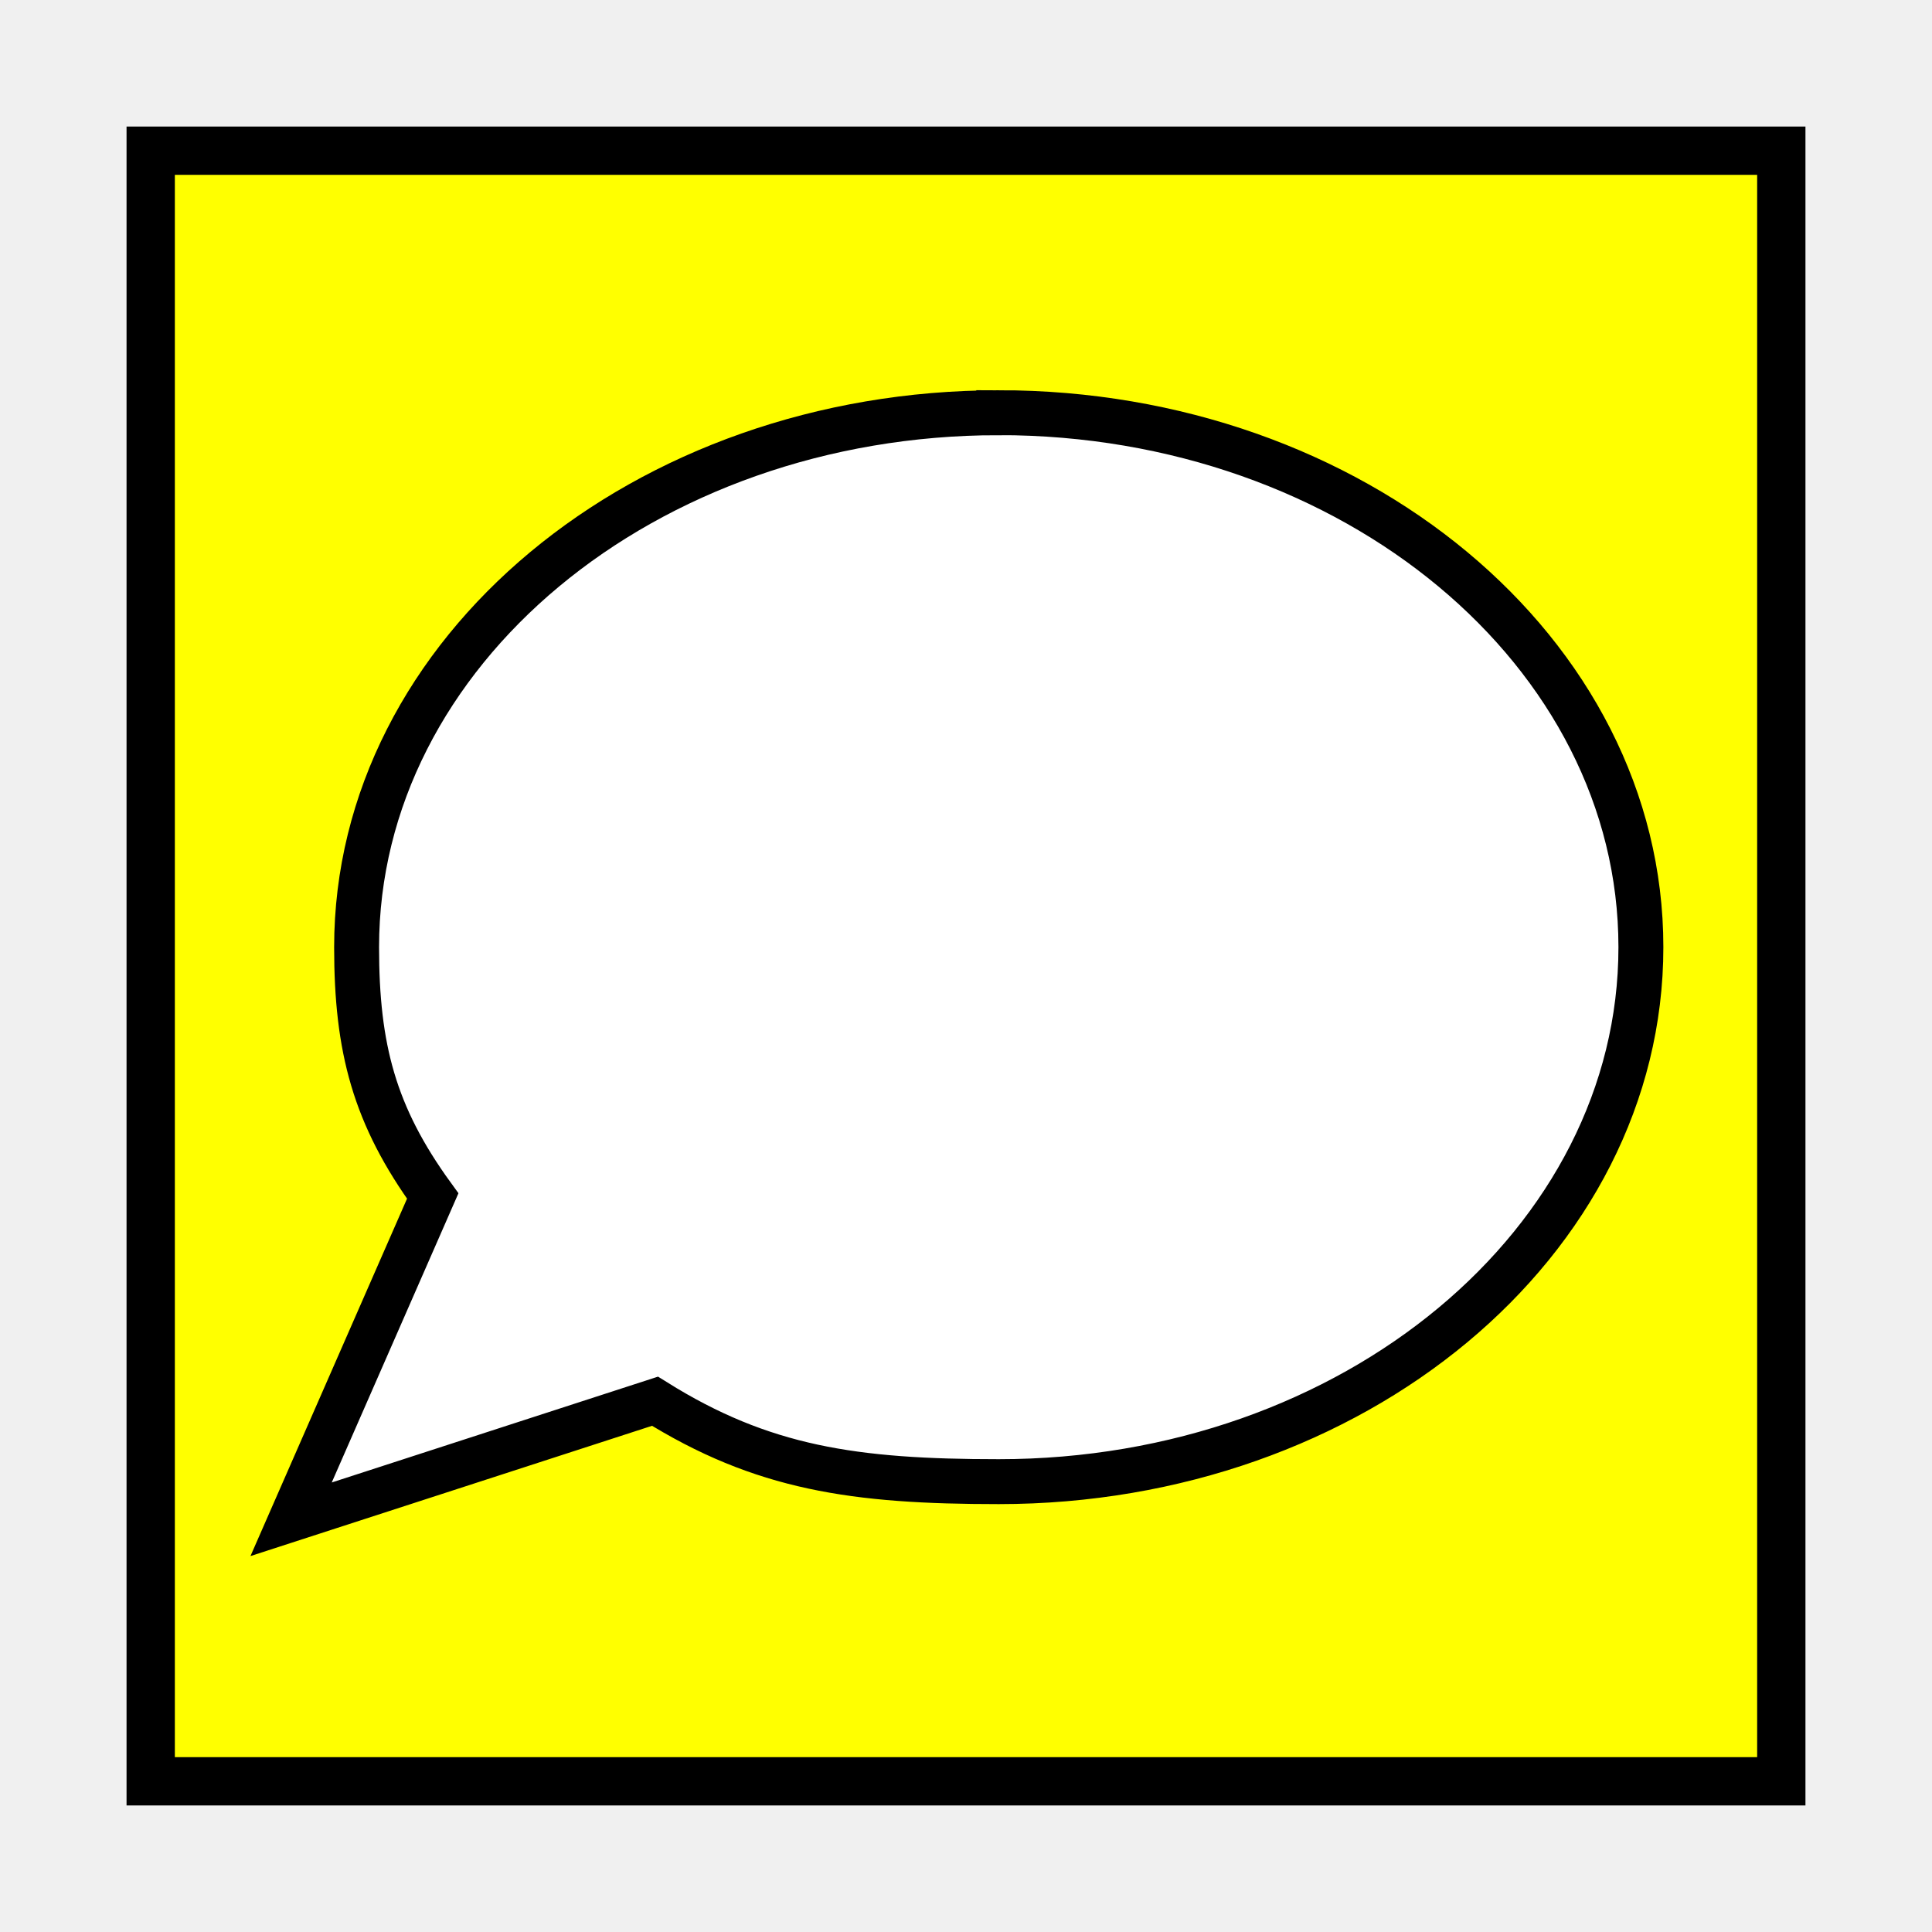
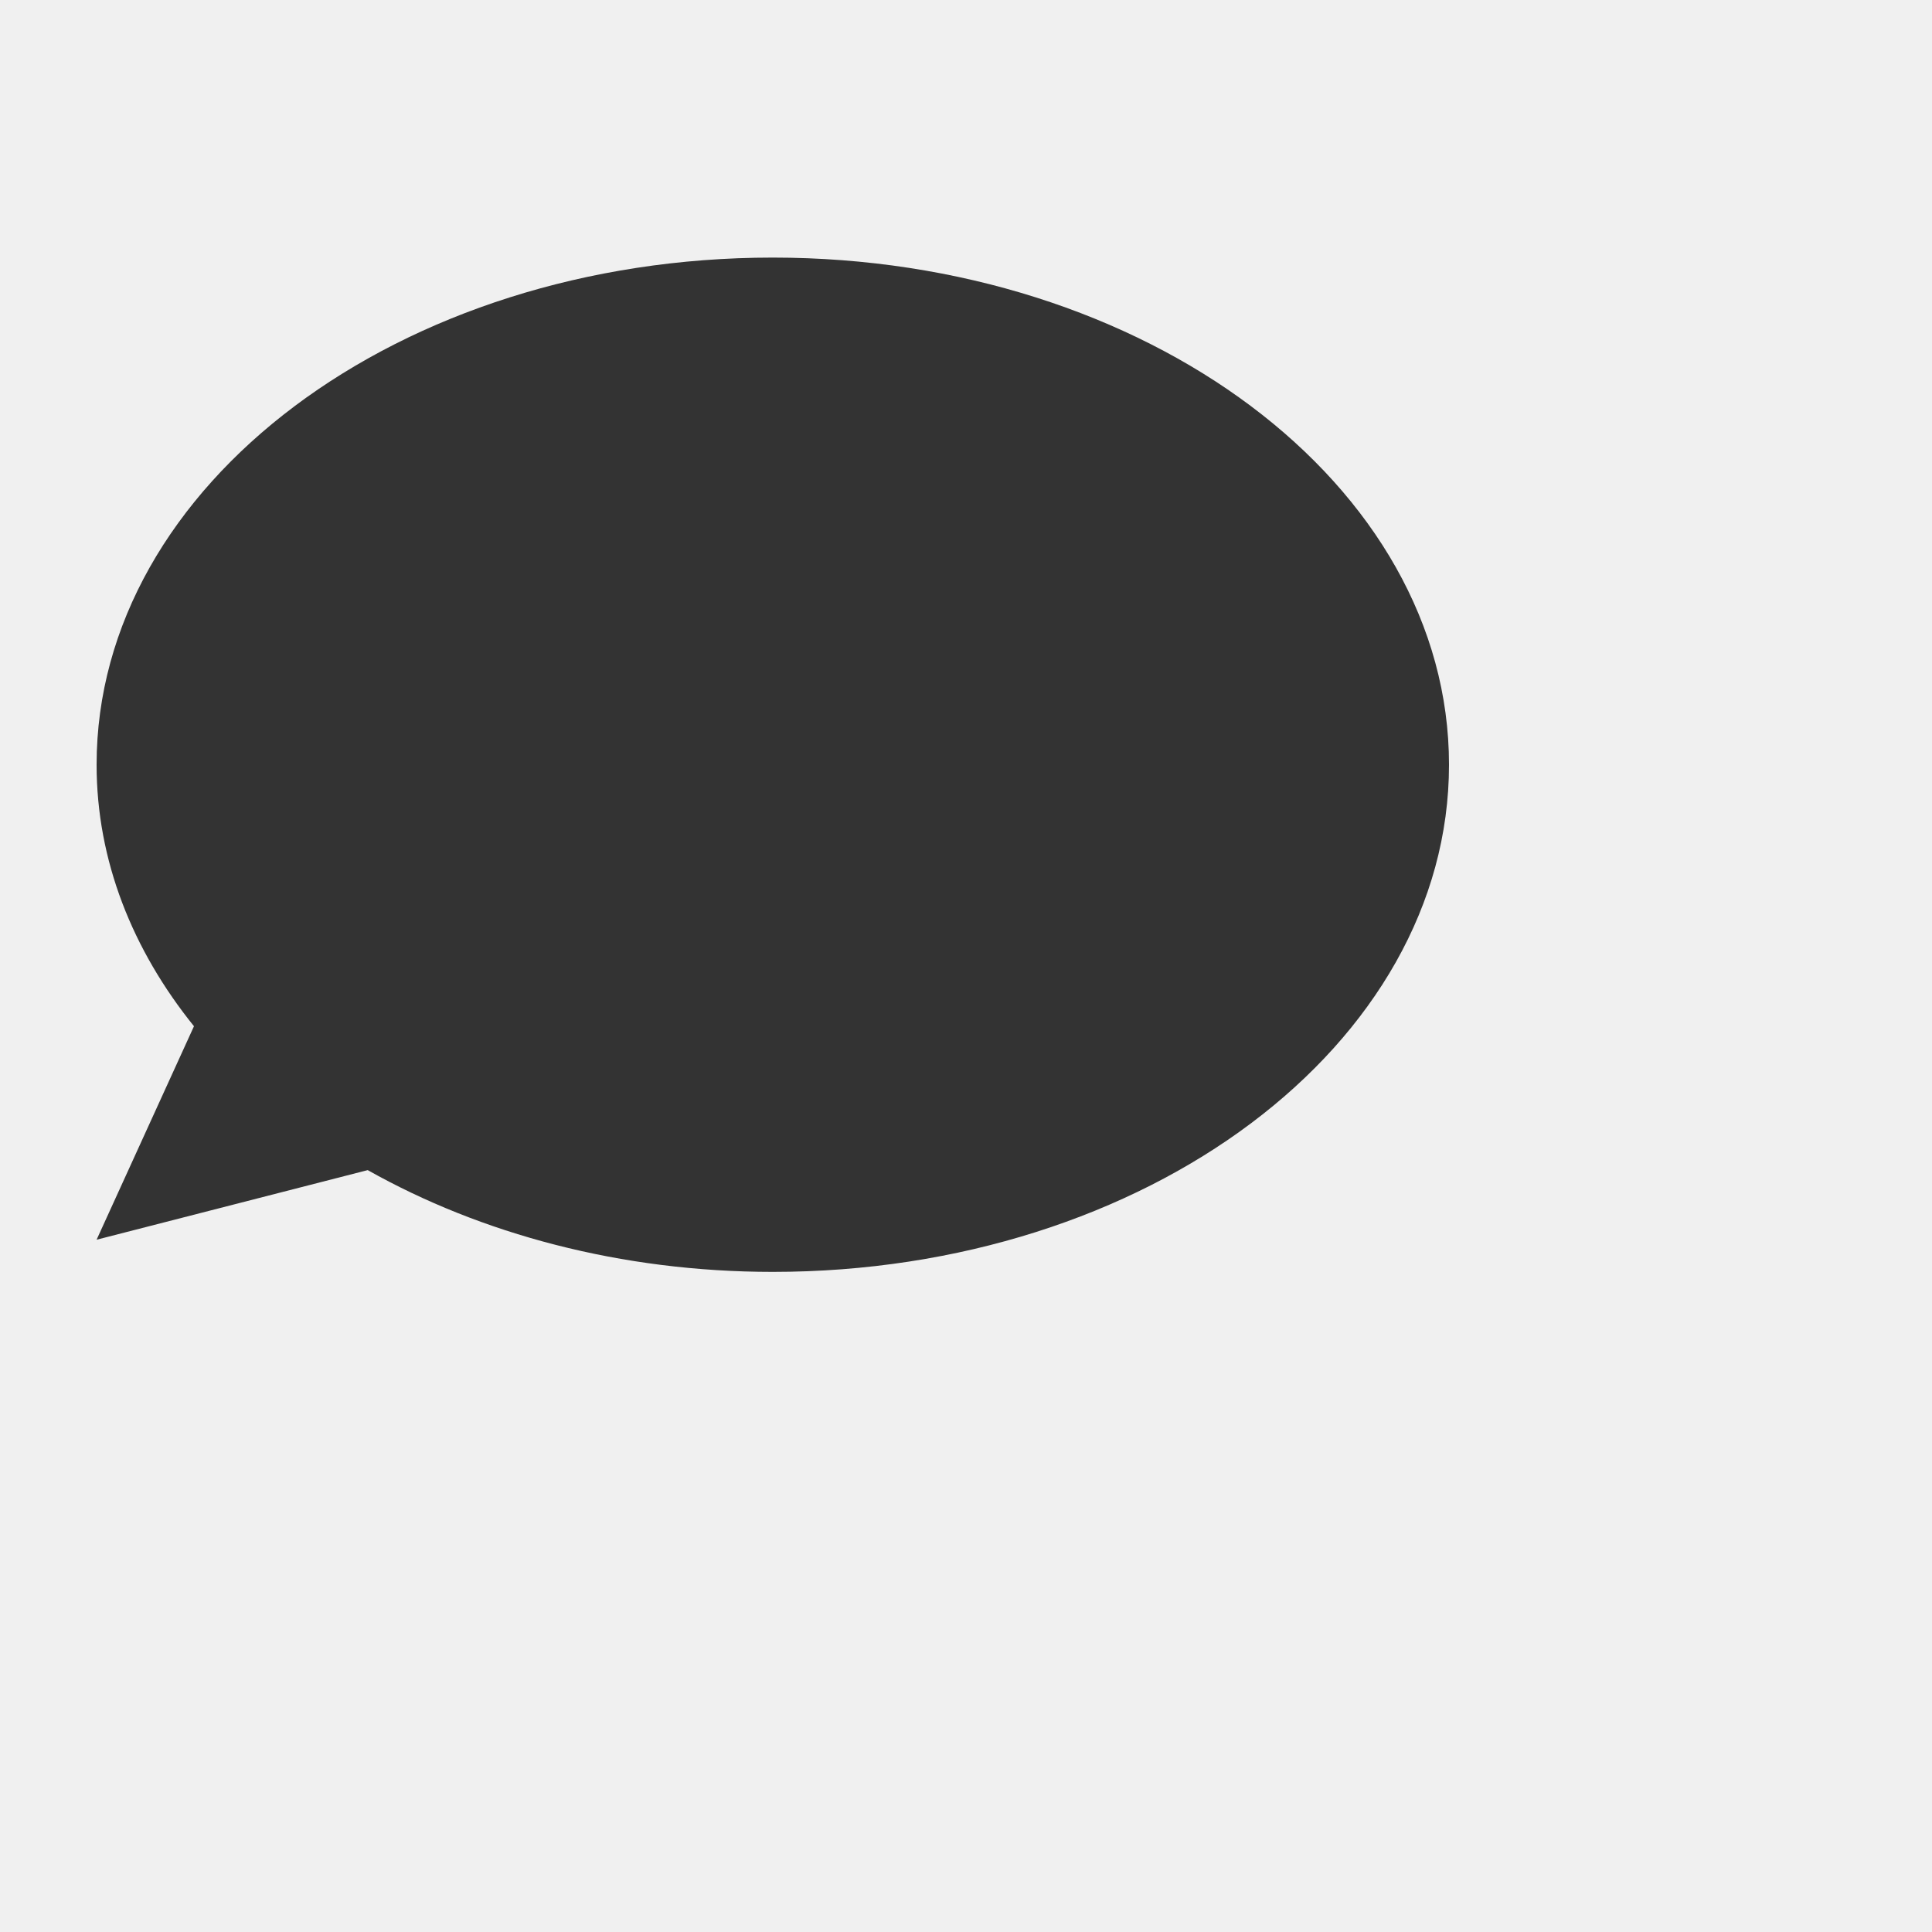
<svg xmlns="http://www.w3.org/2000/svg" height="40" width="40">
-   <rect style="fill:#ffff00;fill-opacity:1;fill-rule:evenodd;stroke:#000000;stroke-width:1;stroke-miterlimit:4;stroke-opacity:1;stroke-dasharray:none" width="33.76" height="33.76" x="3.12" y="3.12" />
-   <path d="m 20.678,8.545 c -7.343,0 -13.295,4.954 -13.295,11.066 0,2.089 0.365,3.484 1.576,5.151 L 6.027,31.455 13.561,29.011 c 2.221,1.388 4.126,1.665 7.117,1.665 7.343,0 13.295,-4.954 13.295,-11.066 0,-6.111 -5.952,-11.066 -13.295,-11.066 z" style="fill:#ffffff;fill-opacity:1;stroke:#000000;stroke-width:0.93;stroke-miterlimit:4;stroke-opacity:1;stroke-dasharray:none" />
+   <path d="M16,5.333c-7.732,0-14,4.701-14,10.5c0,1.982,0.741,3.833,2.016,5.414L2,25.667l5.613-1.441c2.339,1.317,5.237,2.107,8.387,2.107c7.732,0,14-4.701,14-10.5C30,10.034,23.732,5.333,16,5.333z" fill="#333333" />
</svg>
